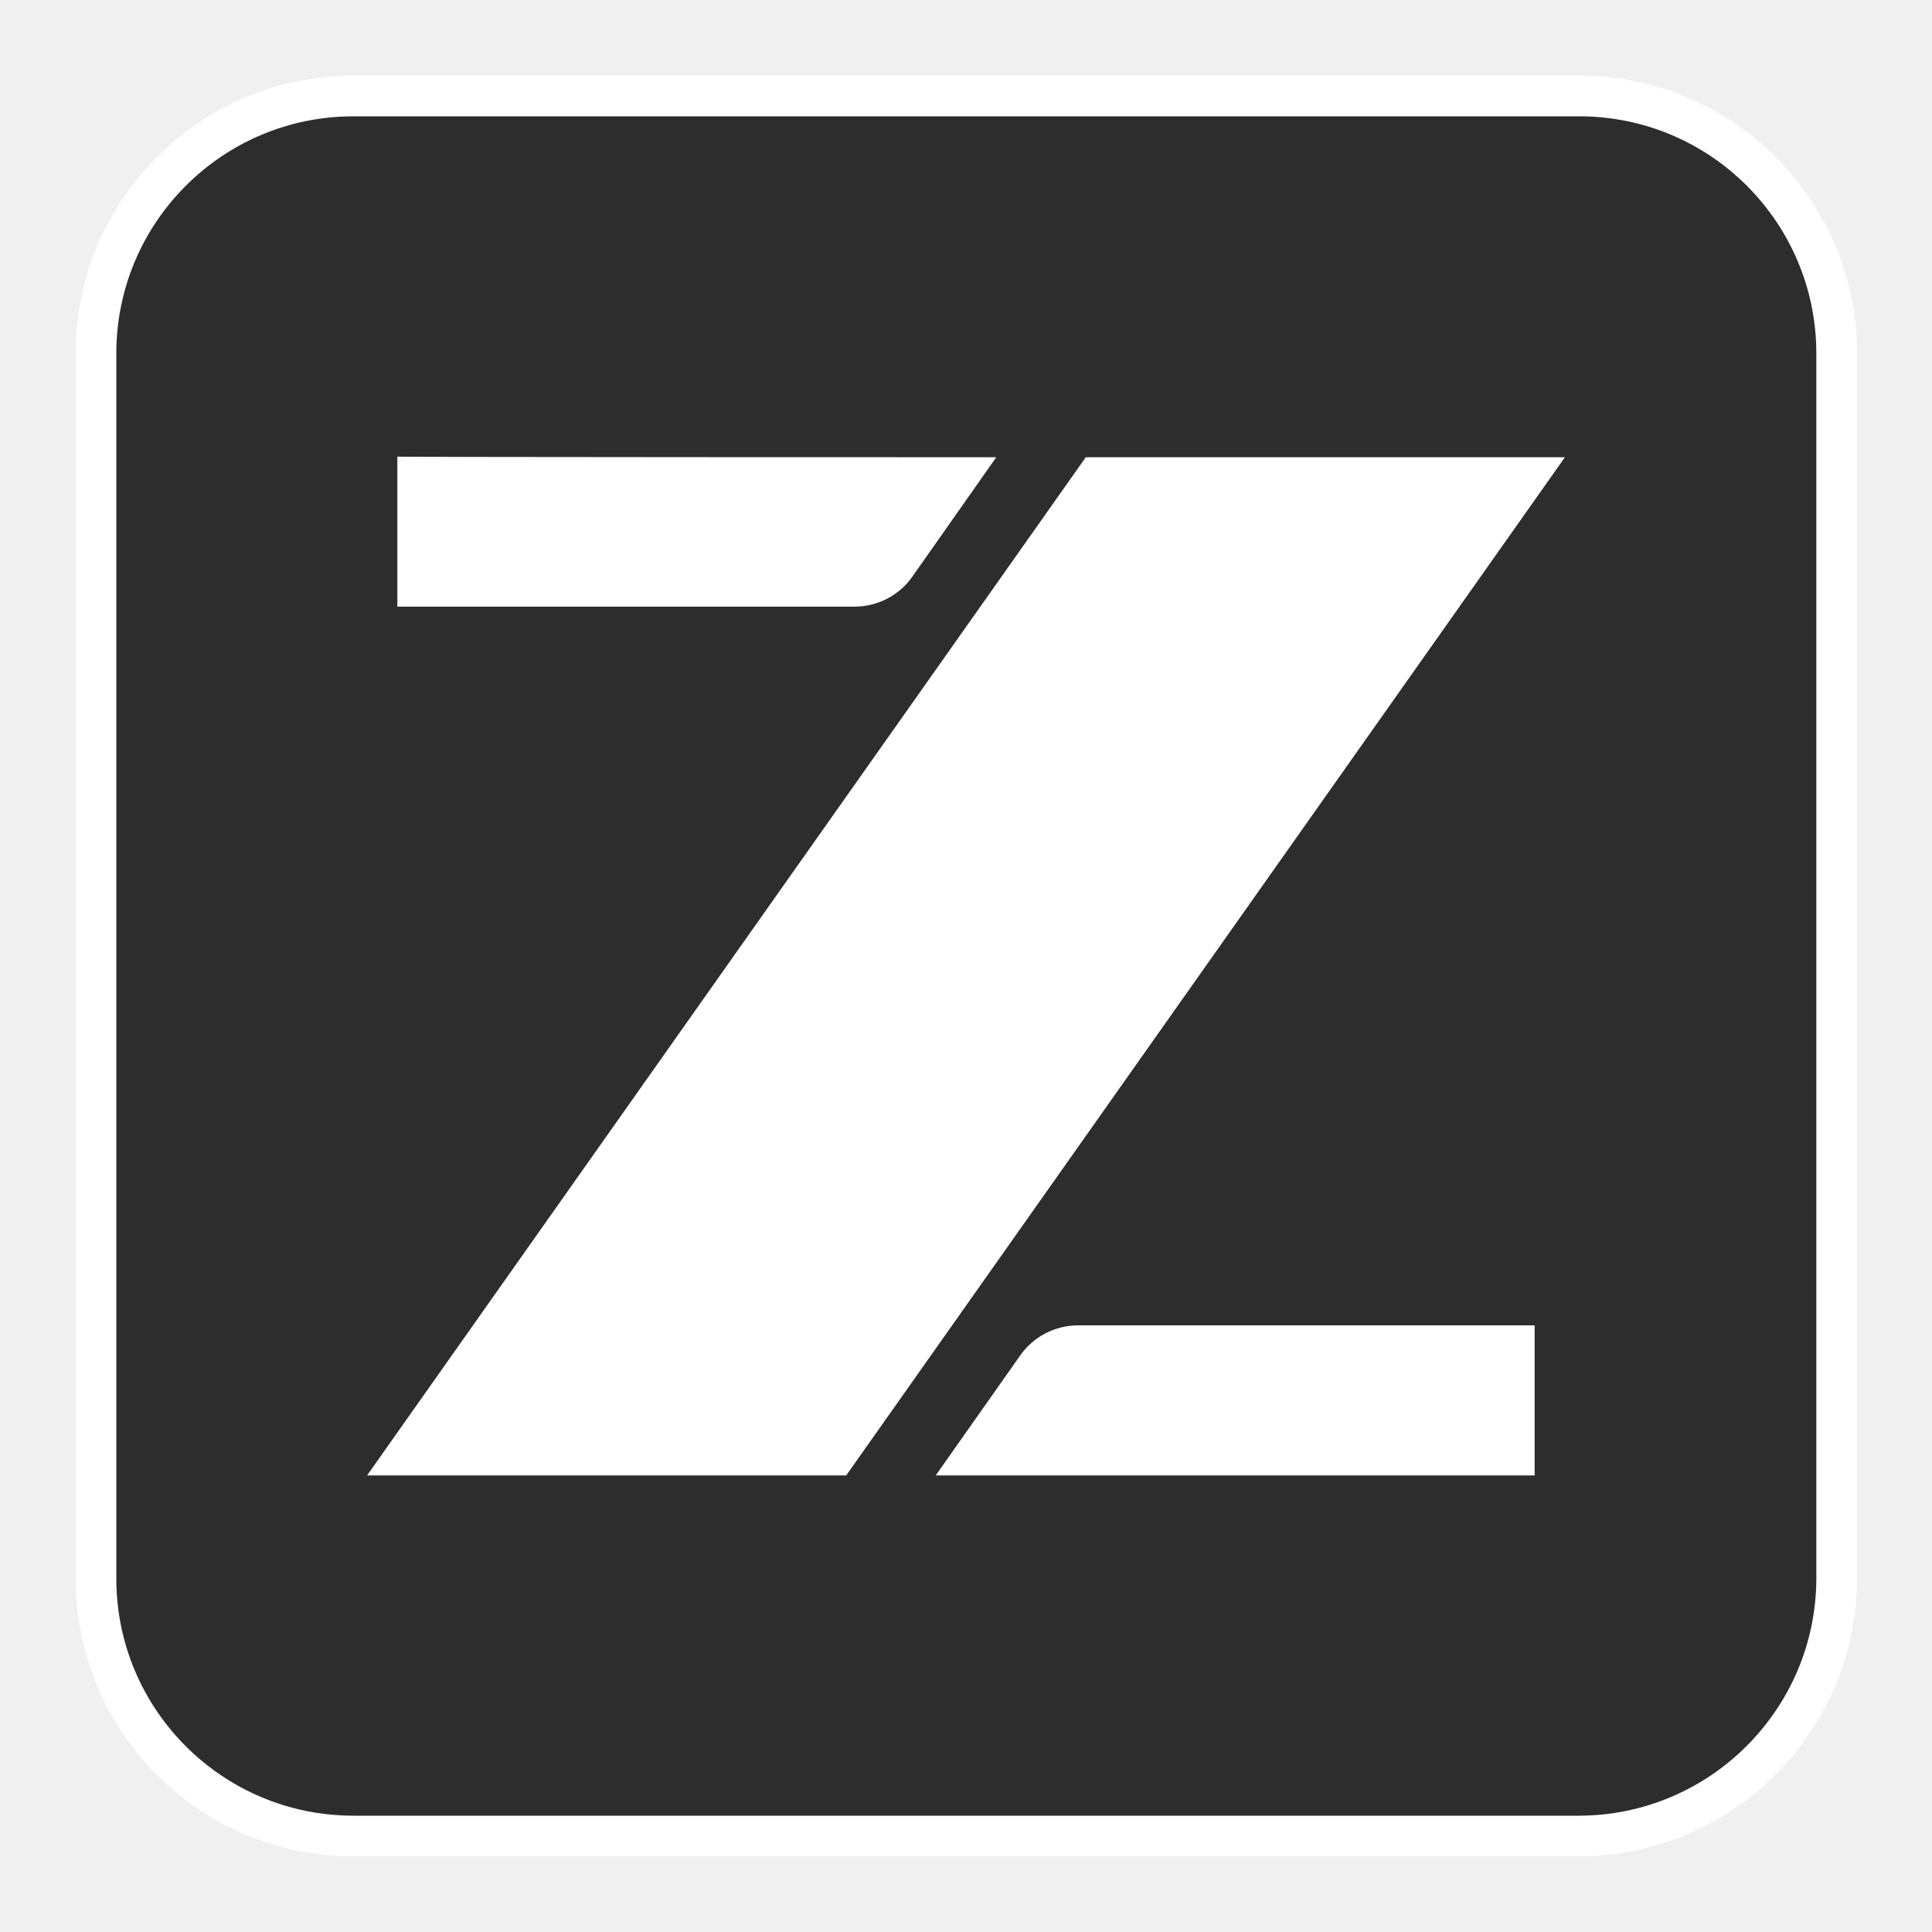
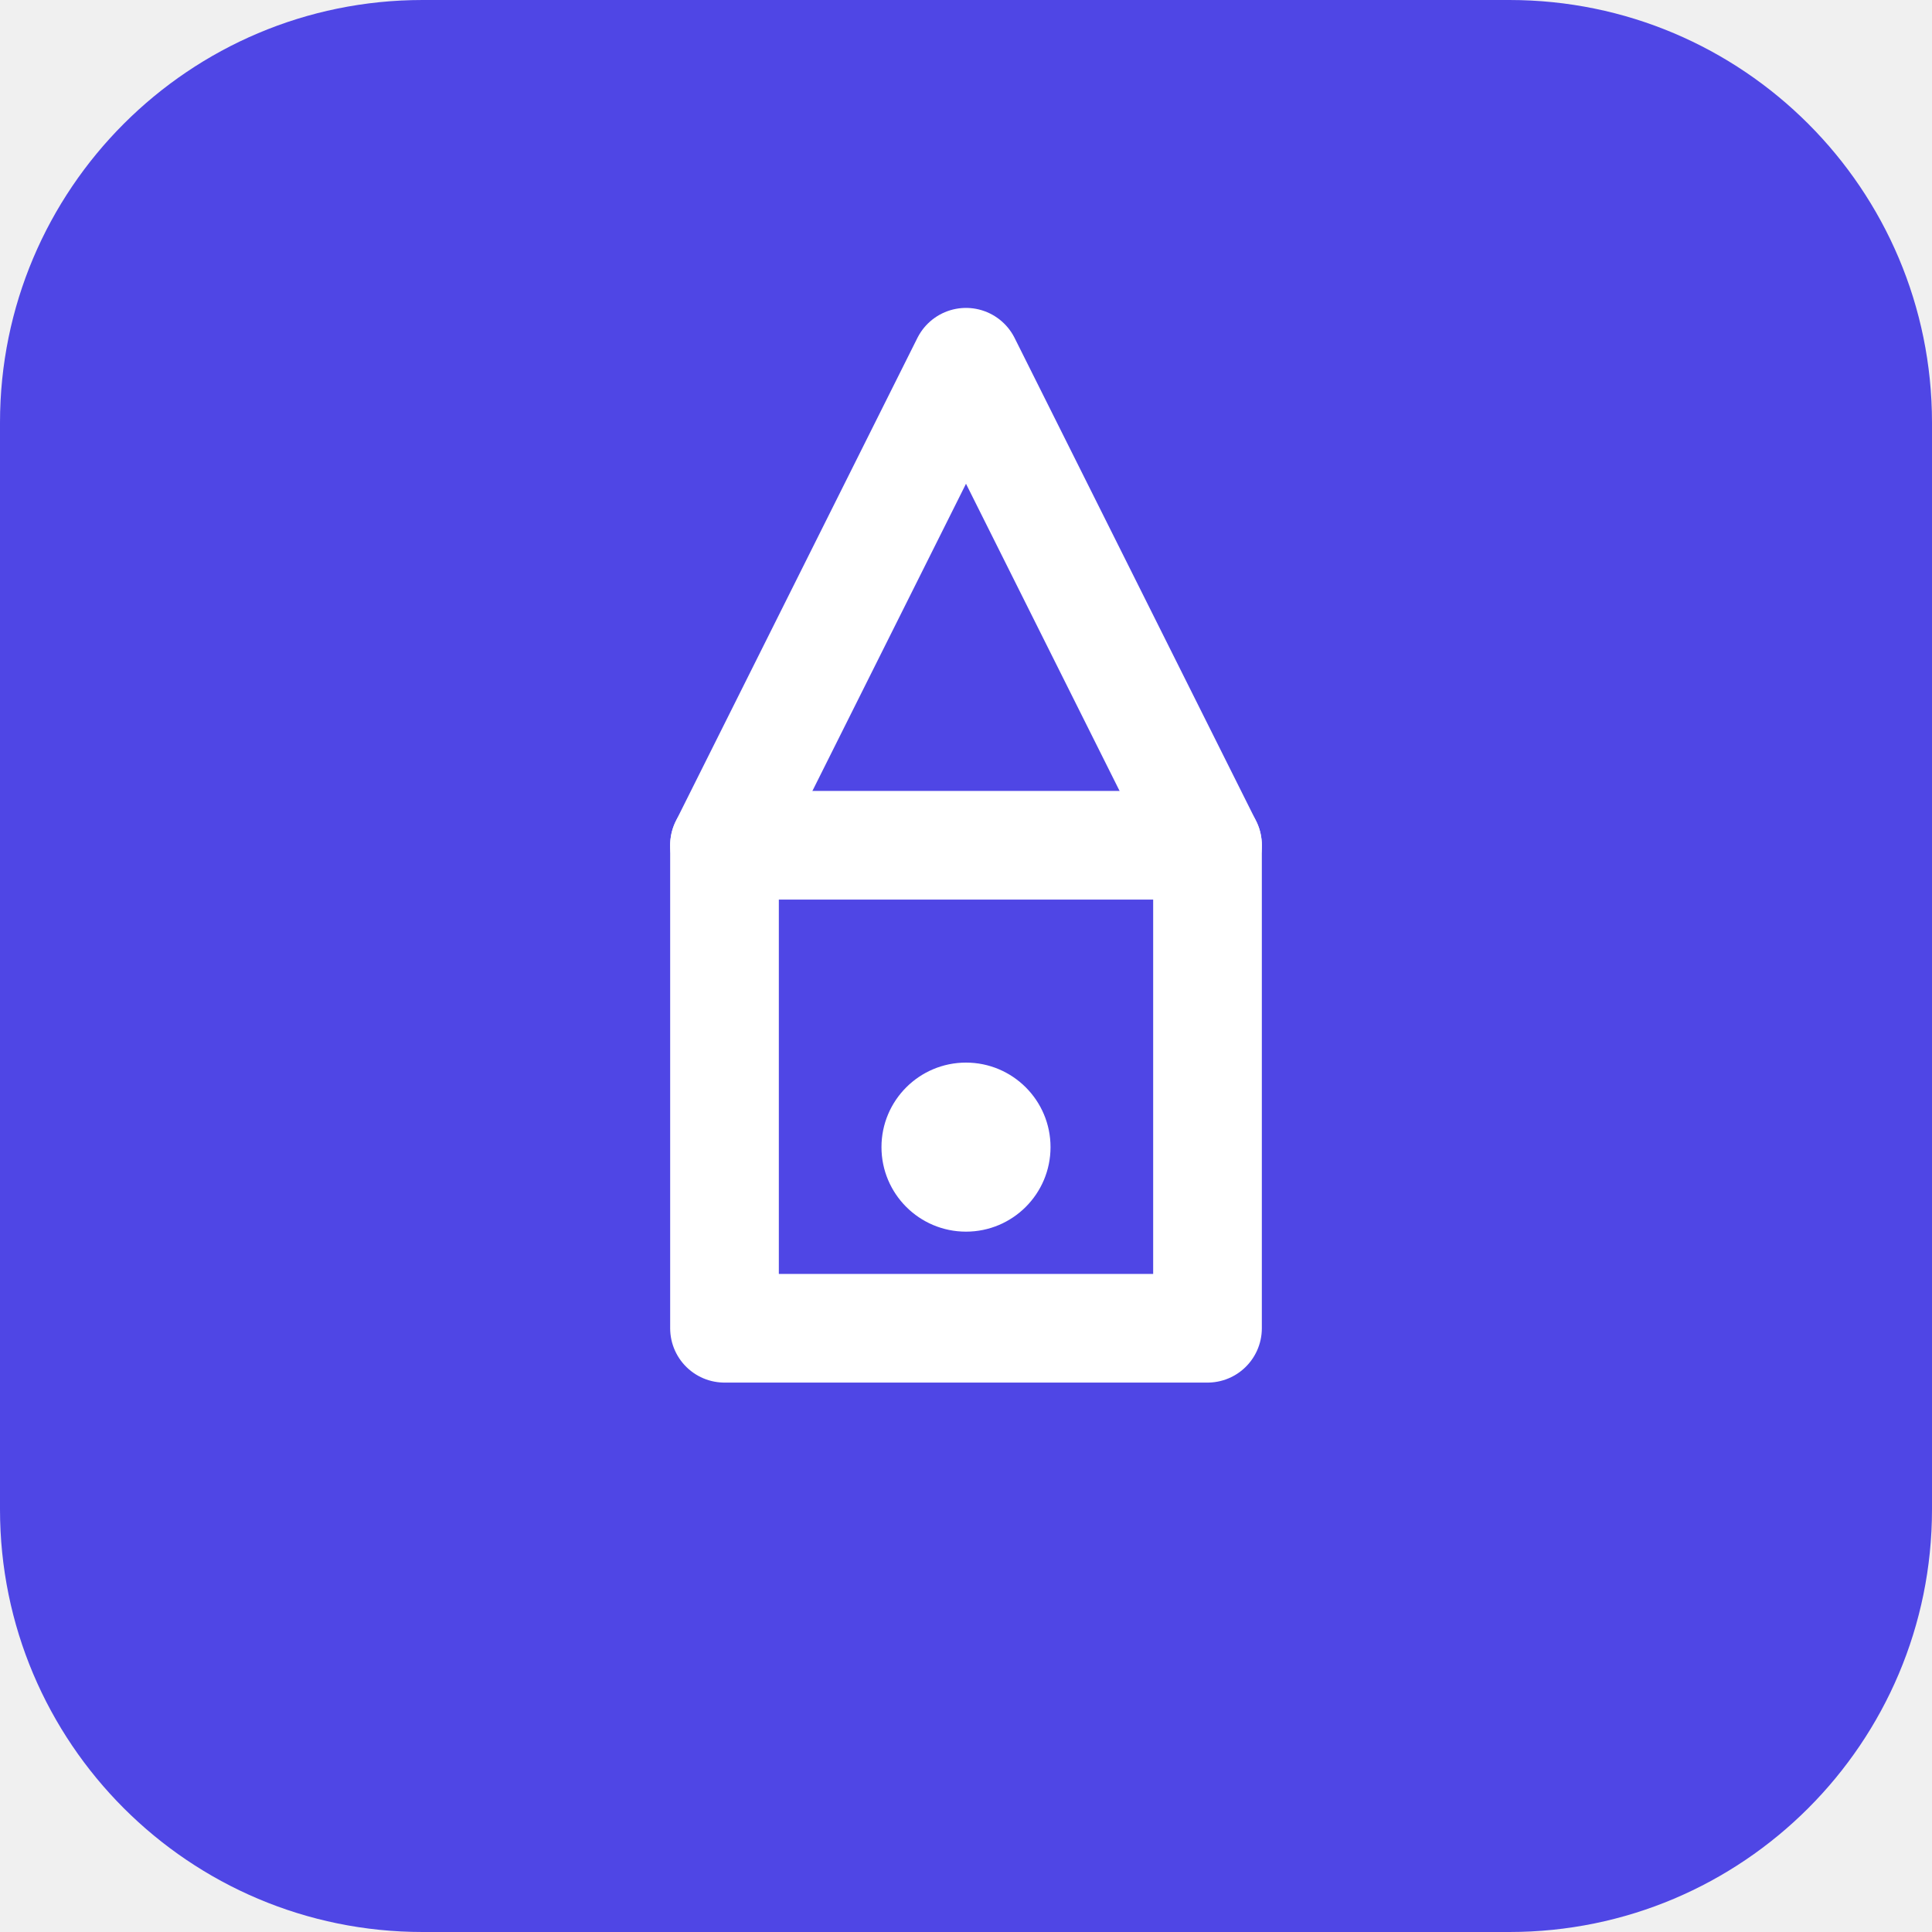
- <svg xmlns="http://www.w3.org/2000/svg" version="1.1" x="0px" y="0px" viewBox="0 0 30 30" style="enable-background:new 0 0 30 30;" xml:space="preserve">
-   <defs>
-     <style type="text/css">
-     .st194{fill:#2D2D2D;stroke:#FFFFFF;stroke-width:0.632;stroke-miterlimit:10;}
-     .st23{fill:#FFFFFF;}
- 
-     .z-breathe {
-       animation: breathe 2.5s ease-in-out infinite;
-     }
- 
-     @keyframes breathe {
-       0%, 100% { opacity: 0.7; }
-       50% { opacity: 1; }
-     }
-   </style>
-   </defs>
-   <g>
-     <path class="st194" d="M24.51,28.51H5.49c-2.21,0-4-1.79-4-4V5.49c0-2.21,1.79-4,4-4h19.03c2.21,0,4,1.79,4,4v19.03     C28.51,26.72,26.72,28.51,24.51,28.51z" />
-     <g class="z-breathe">
-       <path class="st23" d="M15.47,7.1l-1.3,1.85c-0.2,0.29-0.54,0.47-0.9,0.47h-7.1V7.09C6.16,7.1,15.47,7.1,15.47,7.1z" />
-       <polygon class="st23" points="24.3,7.1 13.14,22.91 5.7,22.91 16.86,7.1" />
-       <path class="st23" d="M14.53,22.91l1.31-1.86c0.2-0.29,0.54-0.47,0.9-0.47h7.09v2.33H14.53z" />
-     </g>
-   </g>
+ <svg xmlns="http://www.w3.org/2000/svg" version="1.1" viewBox="0 0 32 32">
+   <rect width="32" height="32" rx="7" fill="#4f46e5" />
+   <path d="M16 6 L12 14 L12 22 L20 22 L20 14 L16 6 Z" fill="none" stroke="#ffffff" stroke-width="1.8" stroke-linejoin="round" stroke-linecap="round" />
+   <line x1="12" y1="14" x2="20" y2="14" stroke="#ffffff" stroke-width="1.8" stroke-linecap="round" />
+   <circle cx="16" cy="19" r="1.4" fill="#ffffff" />
</svg>
